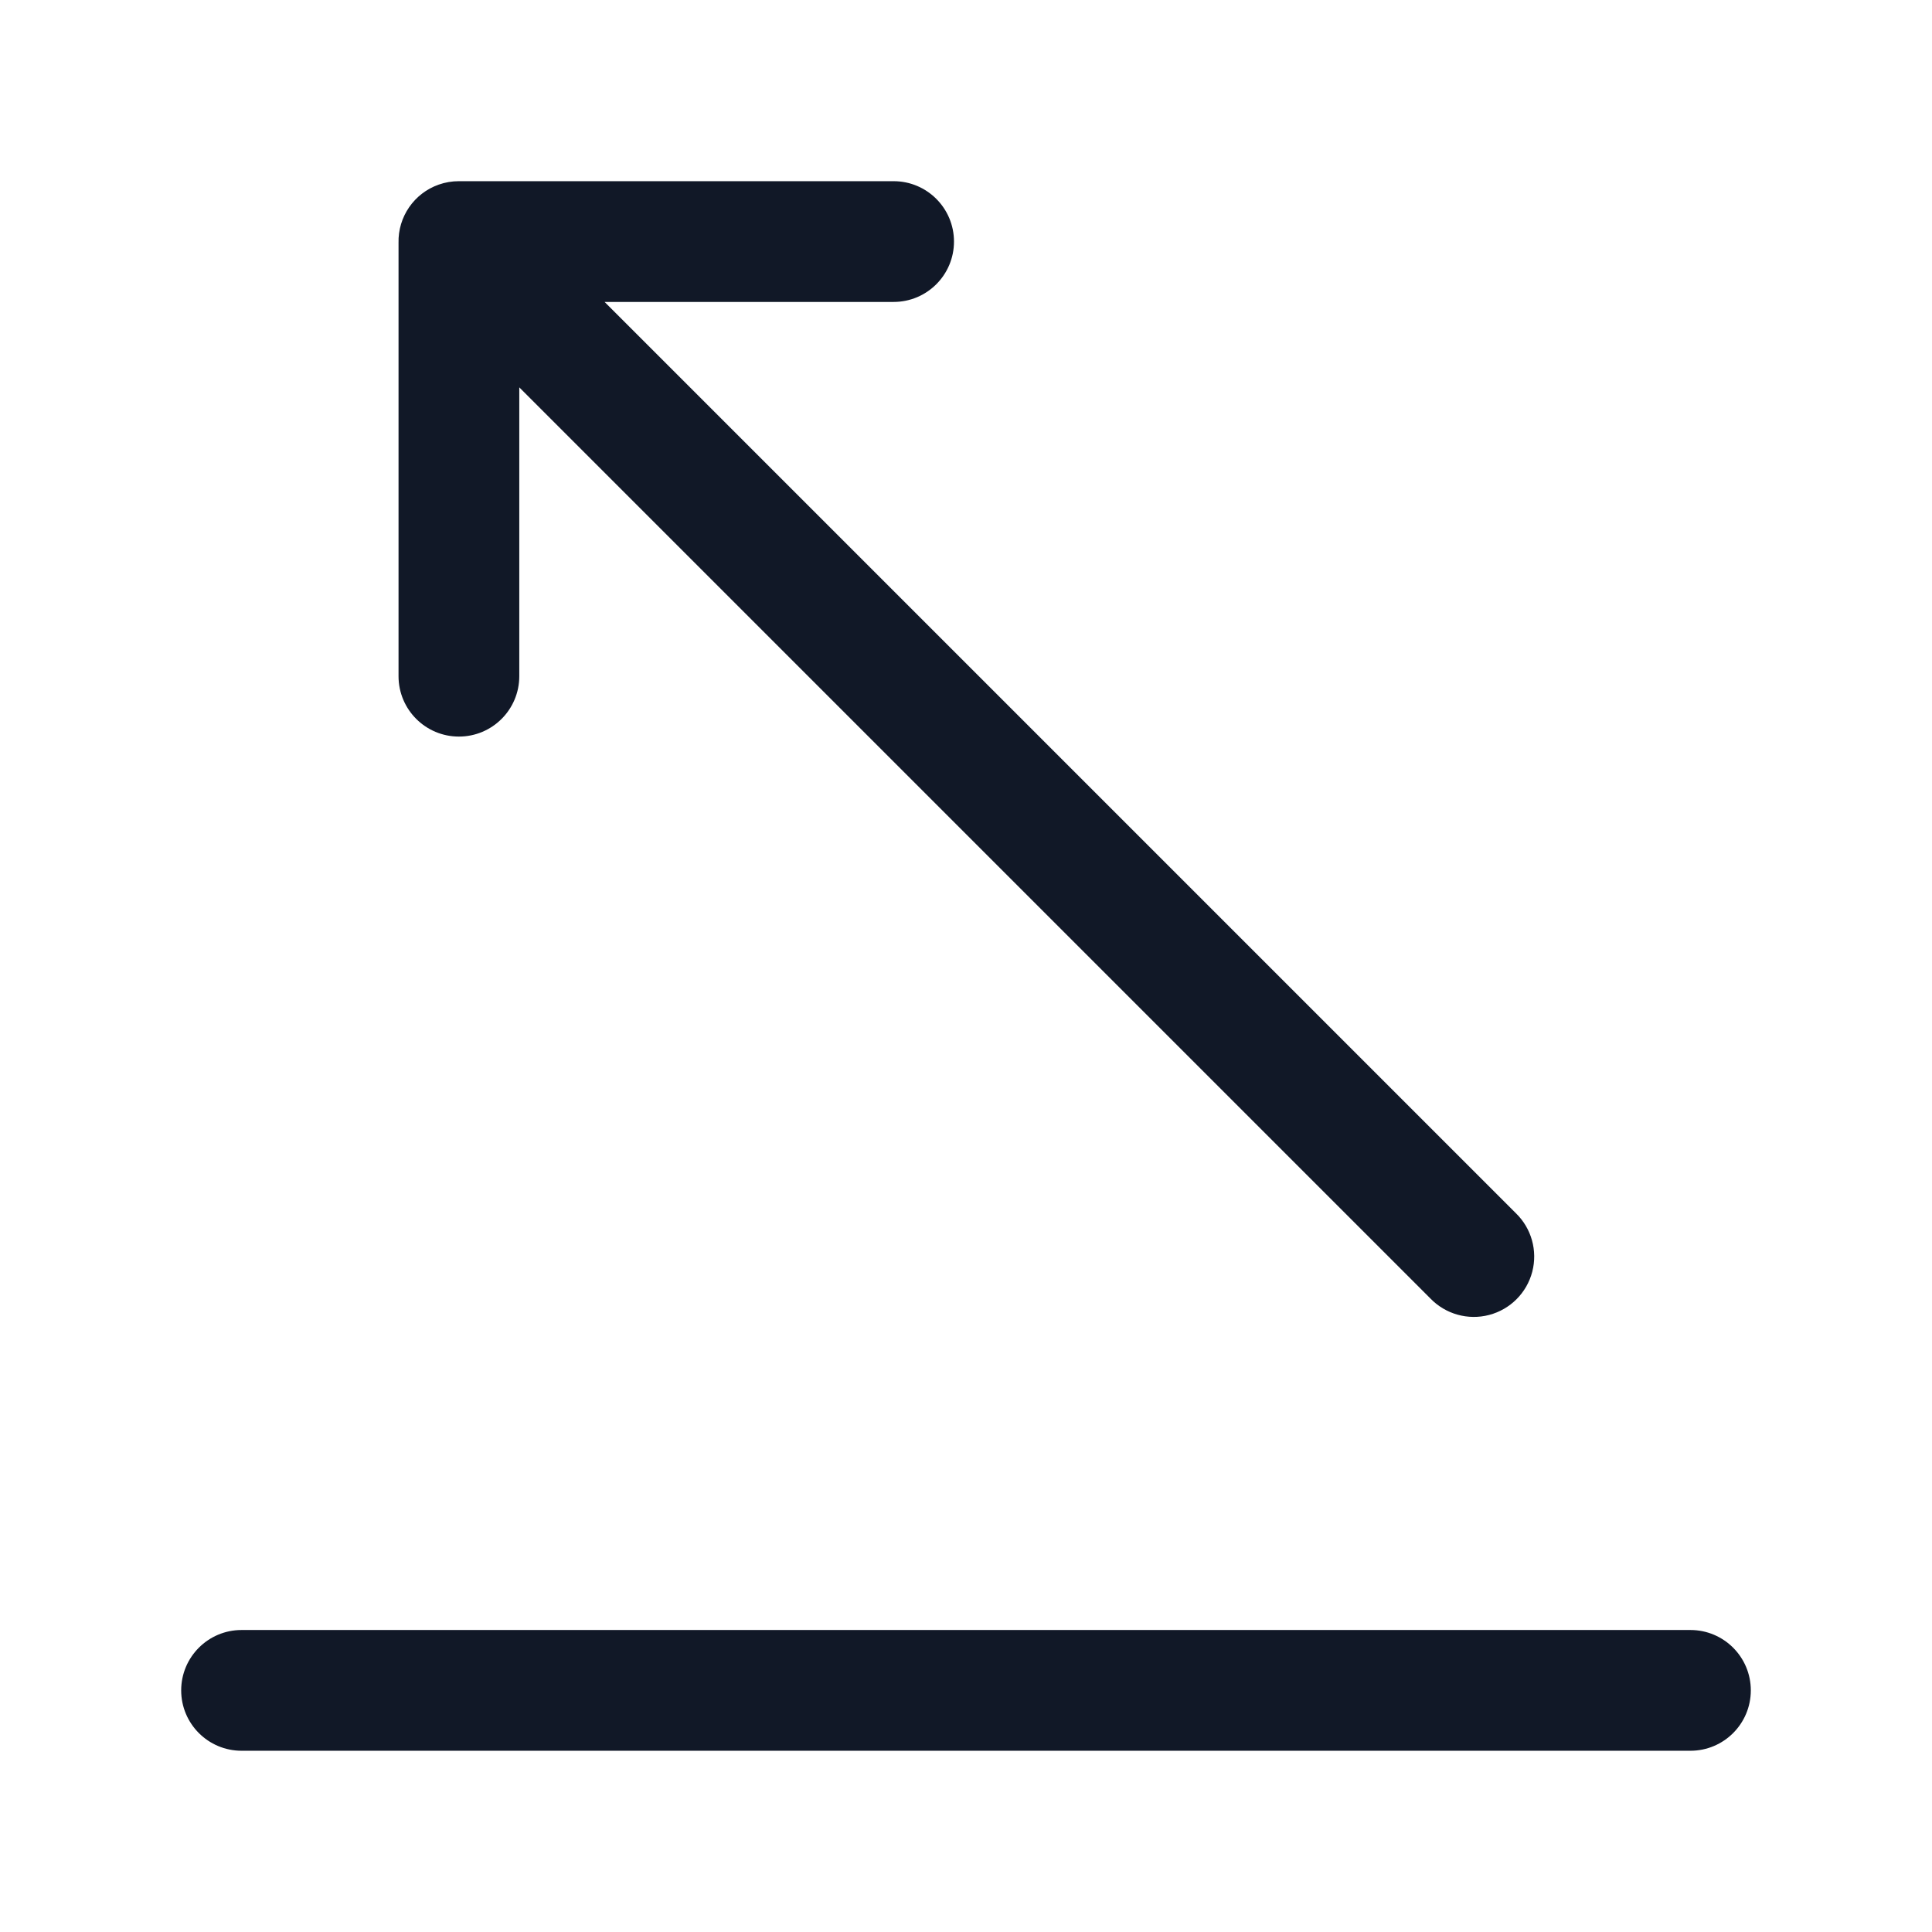
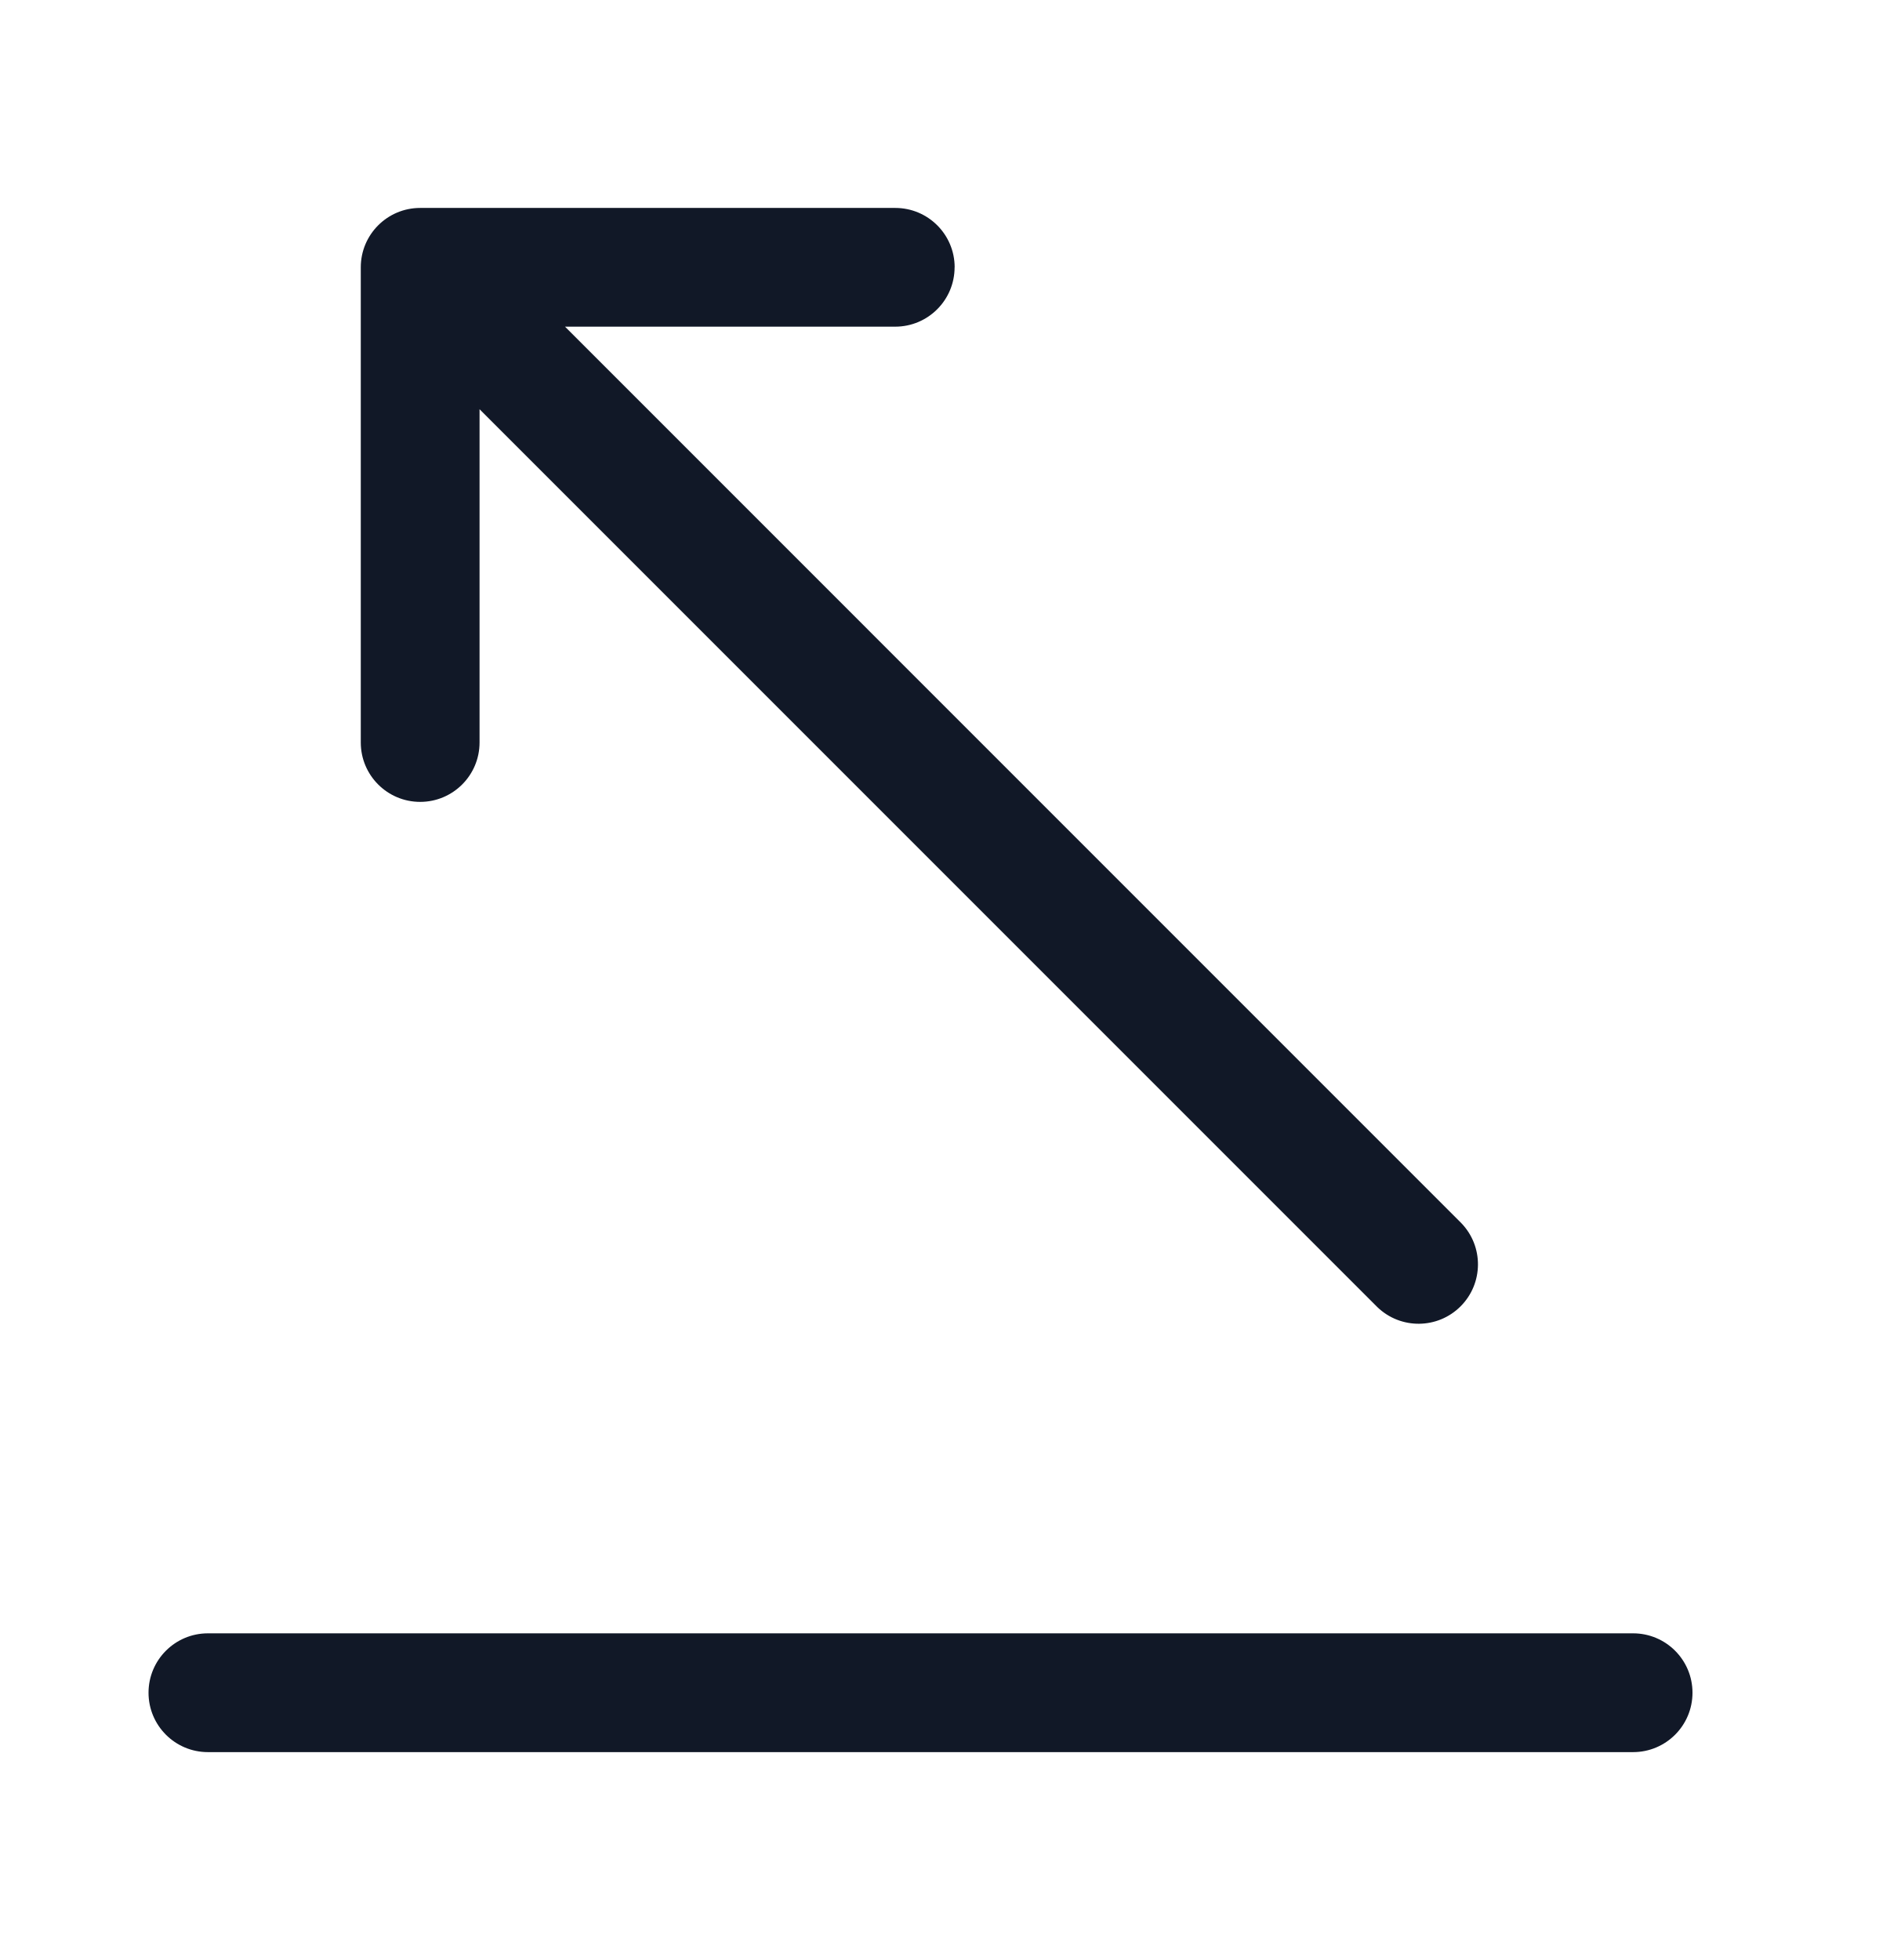
- <svg xmlns="http://www.w3.org/2000/svg" width="32" height="32" fill="none" viewBox="0 0 32 32">
-   <path fill="#111827" fill-rule="evenodd" d="M7.266 3.058a.998.998 0 0 1 .335-.057h7.2a1 1 0 1 1 0 2h-4.787l15.092 15.092a1 1 0 1 1-1.414 1.414L8.601 6.416V11.2a1 1 0 1 1-2 0V4.024a.997.997 0 0 1 .665-.966Zm-4.265 24.94a1 1 0 0 1 1-1h23.998a1 1 0 0 1 0 2H4.001a1 1 0 0 1-1-1Z" clip-rule="evenodd" />
+ <svg xmlns="http://www.w3.org/2000/svg" width="32" height="33" fill="none" viewBox="0 0 32 33">
+   <path fill="#111827" fill-rule="evenodd" d="M16.075 4.501a1 1 0 0 0-1-1h-8a1 1 0 0 0-1 1v8a1 1 0 1 0 2 0V6.89l15.117 15.117a1 1 0 0 0 1.414-1.414L9.514 5.5h5.56a1 1 0 0 0 1-1ZM28.499 28.5a1 1 0 0 0-1-1H3.501a1 1 0 0 0 0 2h23.998a1 1 0 0 0 1-1Z" clip-rule="evenodd" />
</svg>
